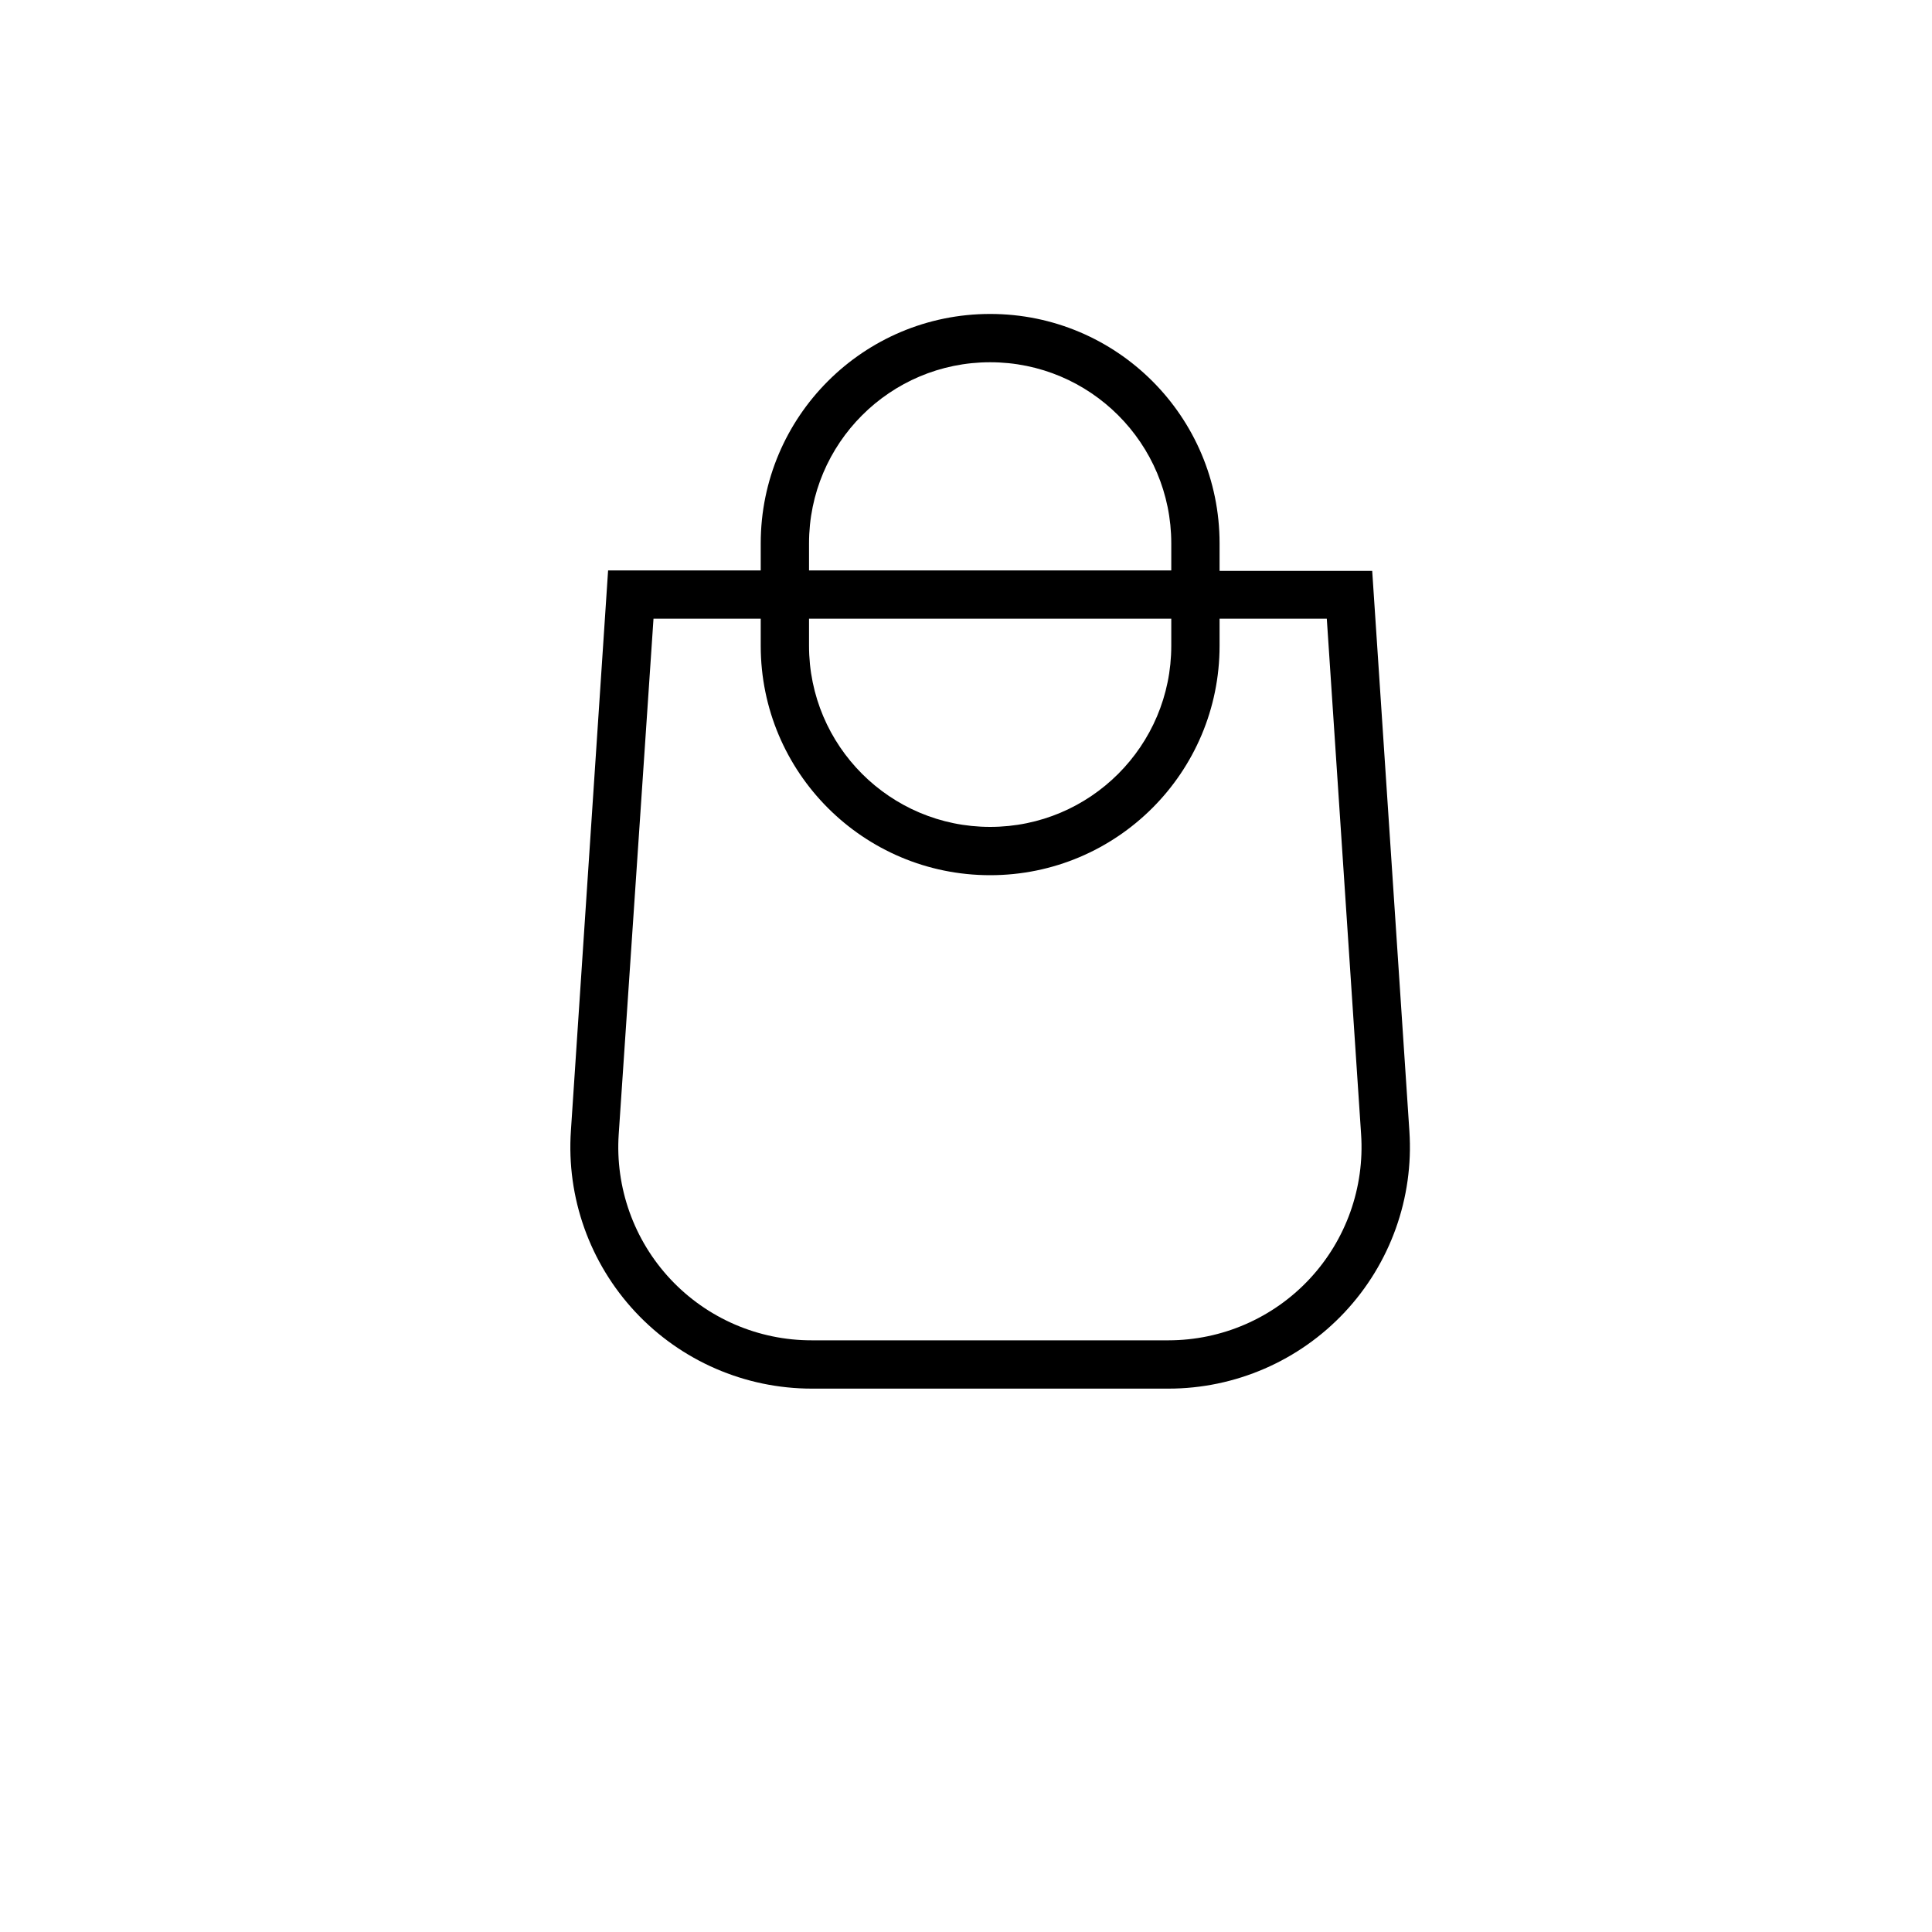
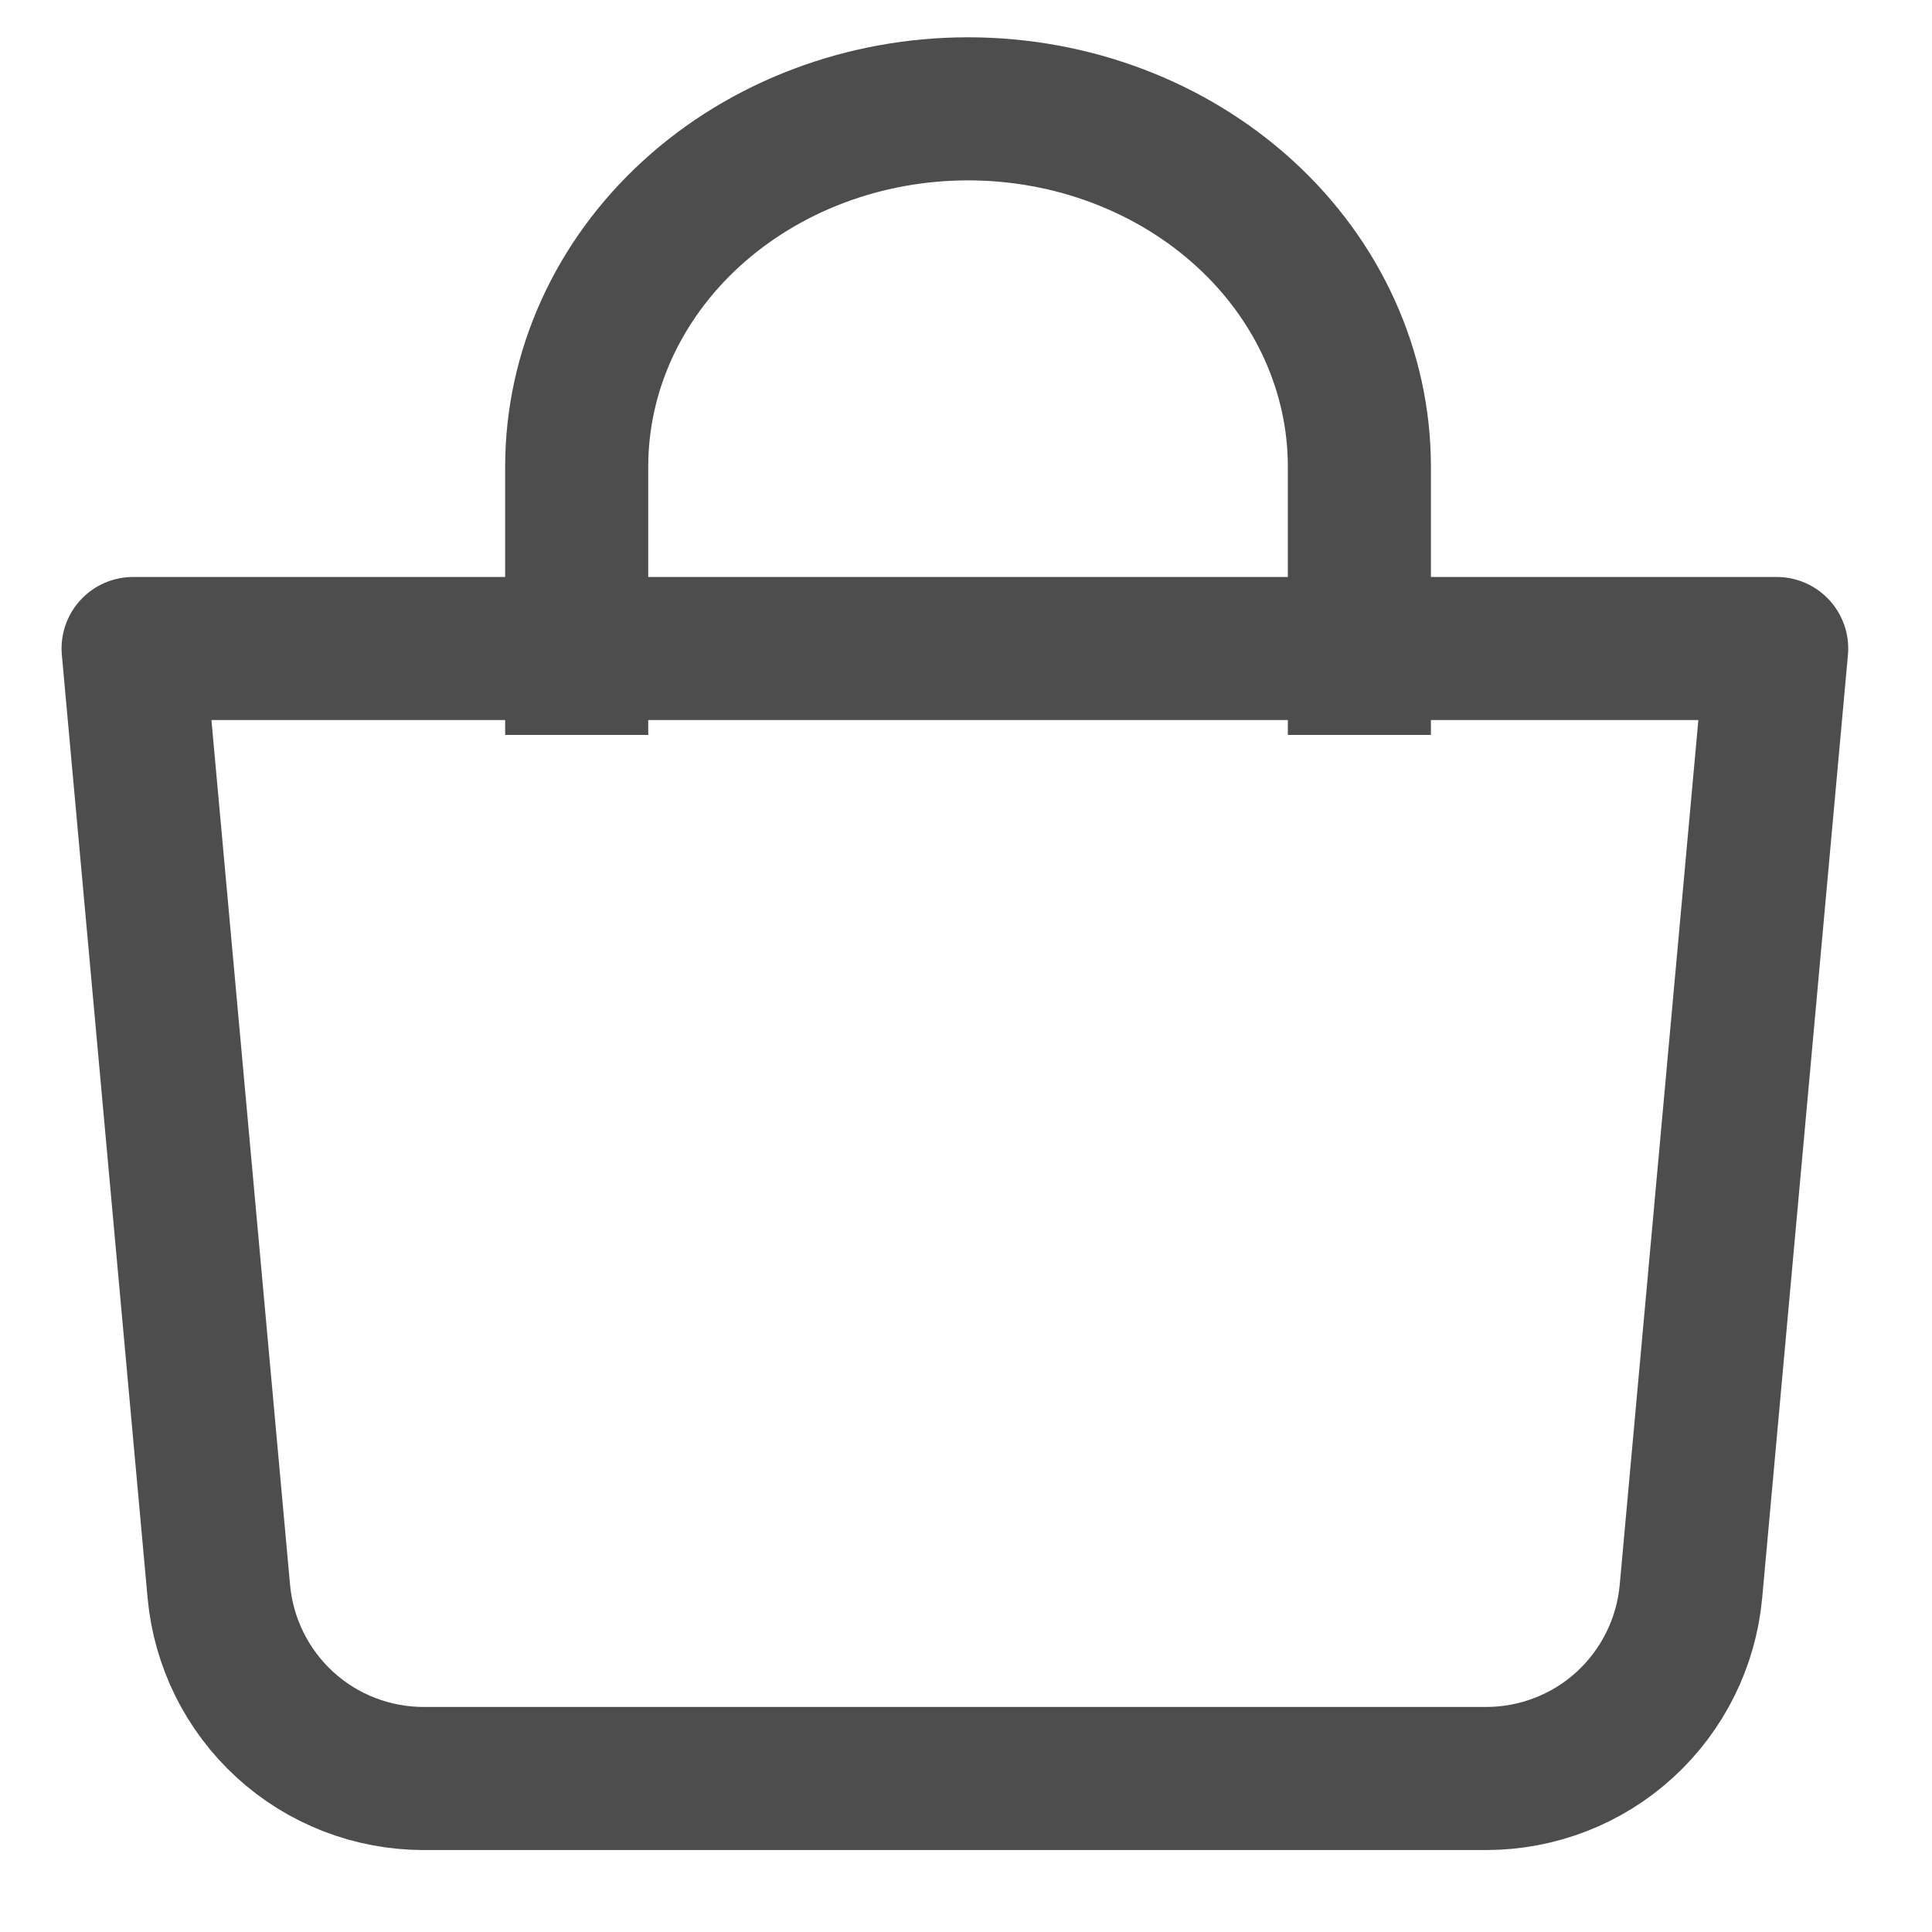
- <svg xmlns="http://www.w3.org/2000/svg" fill="none" class="icon icon-cart" viewBox="0 0 40 40">
-   <path fill="currentColor" fill-rule="evenodd" d="M20.5 6.5a4.75 4.75 0 0 0-4.75 4.75v.56h-3.16l-.77 11.6a5 5 0 0 0 4.99 5.34h7.38a5 5 0 0 0 4.99-5.33l-.77-11.6h-3.16v-.57A4.75 4.75 0 0 0 20.5 6.5m3.75 5.31v-.56a3.75 3.75 0 1 0-7.5 0v.56zm-7.5 1h7.5v.56a3.75 3.75 0 1 1-7.5 0zm-1 0v.56a4.75 4.75 0 1 0 9.5 0v-.56h2.22l.71 10.67a4 4 0 0 1-3.99 4.27h-7.38a4 4 0 0 1-4-4.27l.72-10.67z" />
+ <svg xmlns="http://www.w3.org/2000/svg" width="18" height="18" viewBox="0 0 18 18" fill="none">
+   <path d="M1.24 6.042H16.553L15.754 14.829C15.71 15.304 15.491 15.746 15.138 16.069C14.786 16.391 14.326 16.569 13.848 16.57H3.945C3.467 16.569 3.007 16.391 2.655 16.069C2.302 15.746 2.083 15.304 2.039 14.829L1.24 6.042Z" stroke="#4D4D4D" stroke-width="1.333" stroke-linejoin="round" />
+   <path d="M5.373 6.847V4.347C5.373 3.463 5.757 2.615 6.441 1.99C7.125 1.365 8.052 1.014 9.019 1.014C9.986 1.014 10.913 1.365 11.597 1.99C12.281 2.615 12.665 3.463 12.665 4.347V6.847" stroke="#4D4D4D" stroke-width="1.333" />
</svg>
